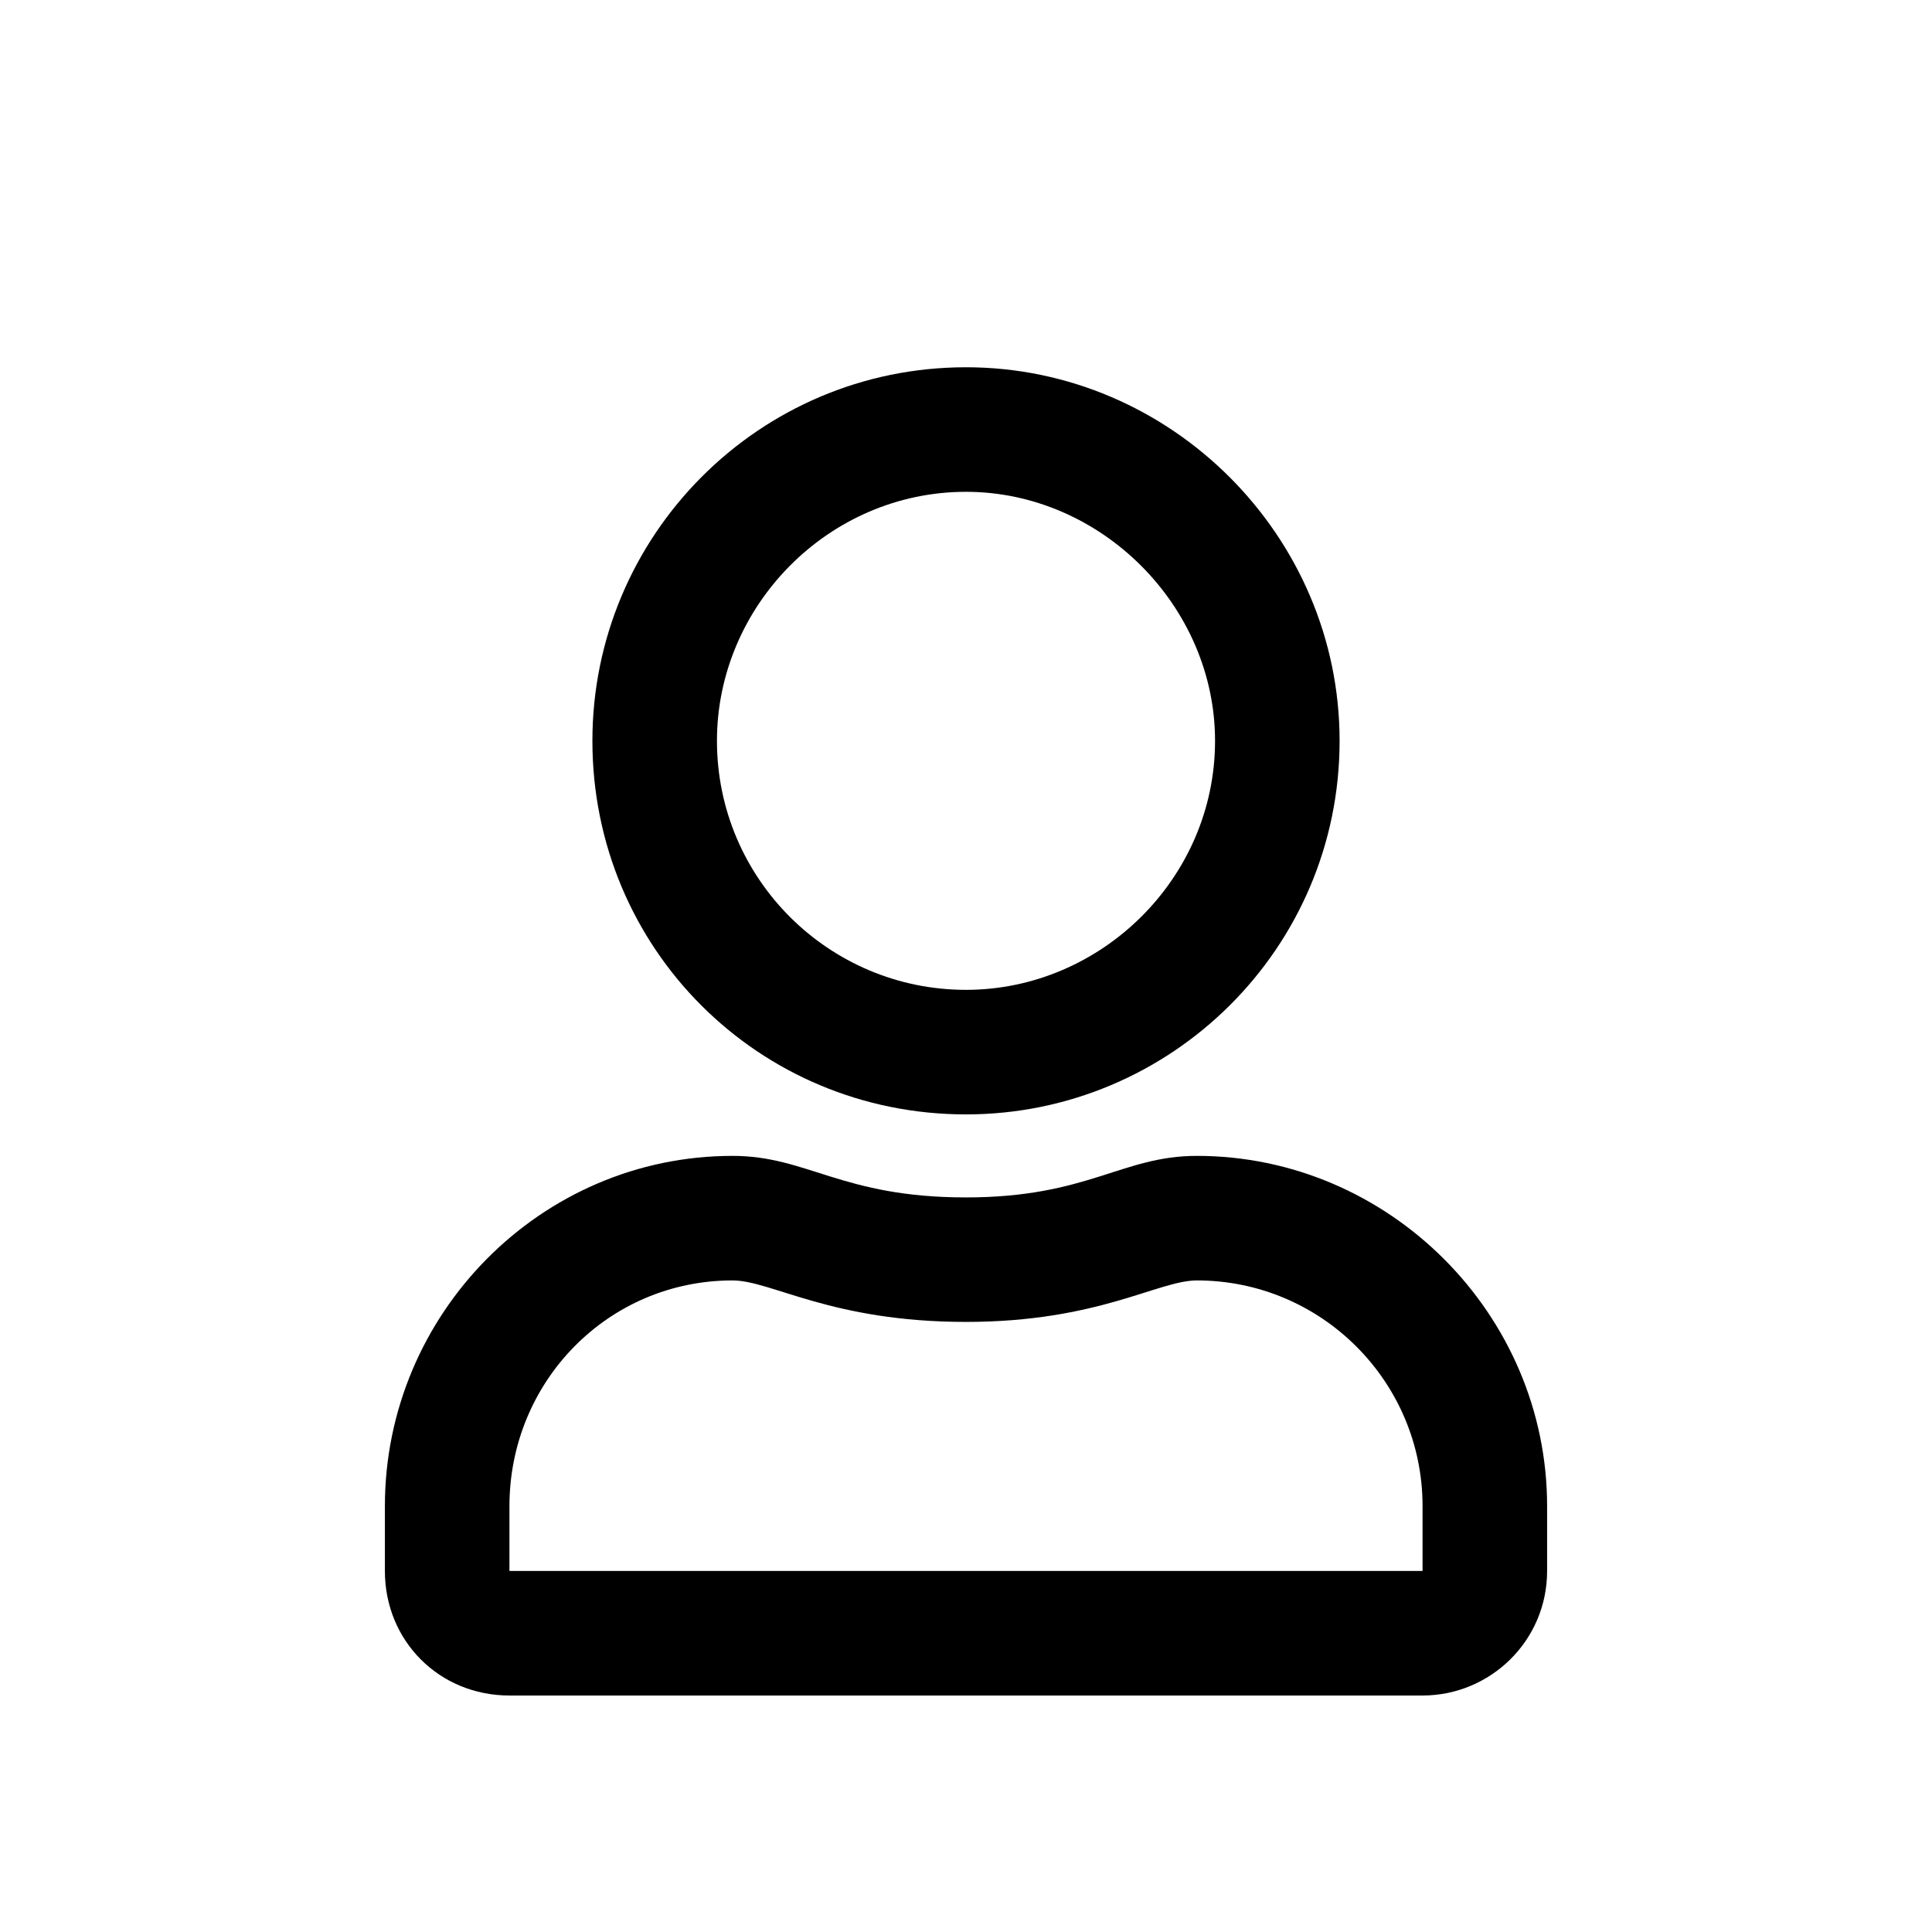
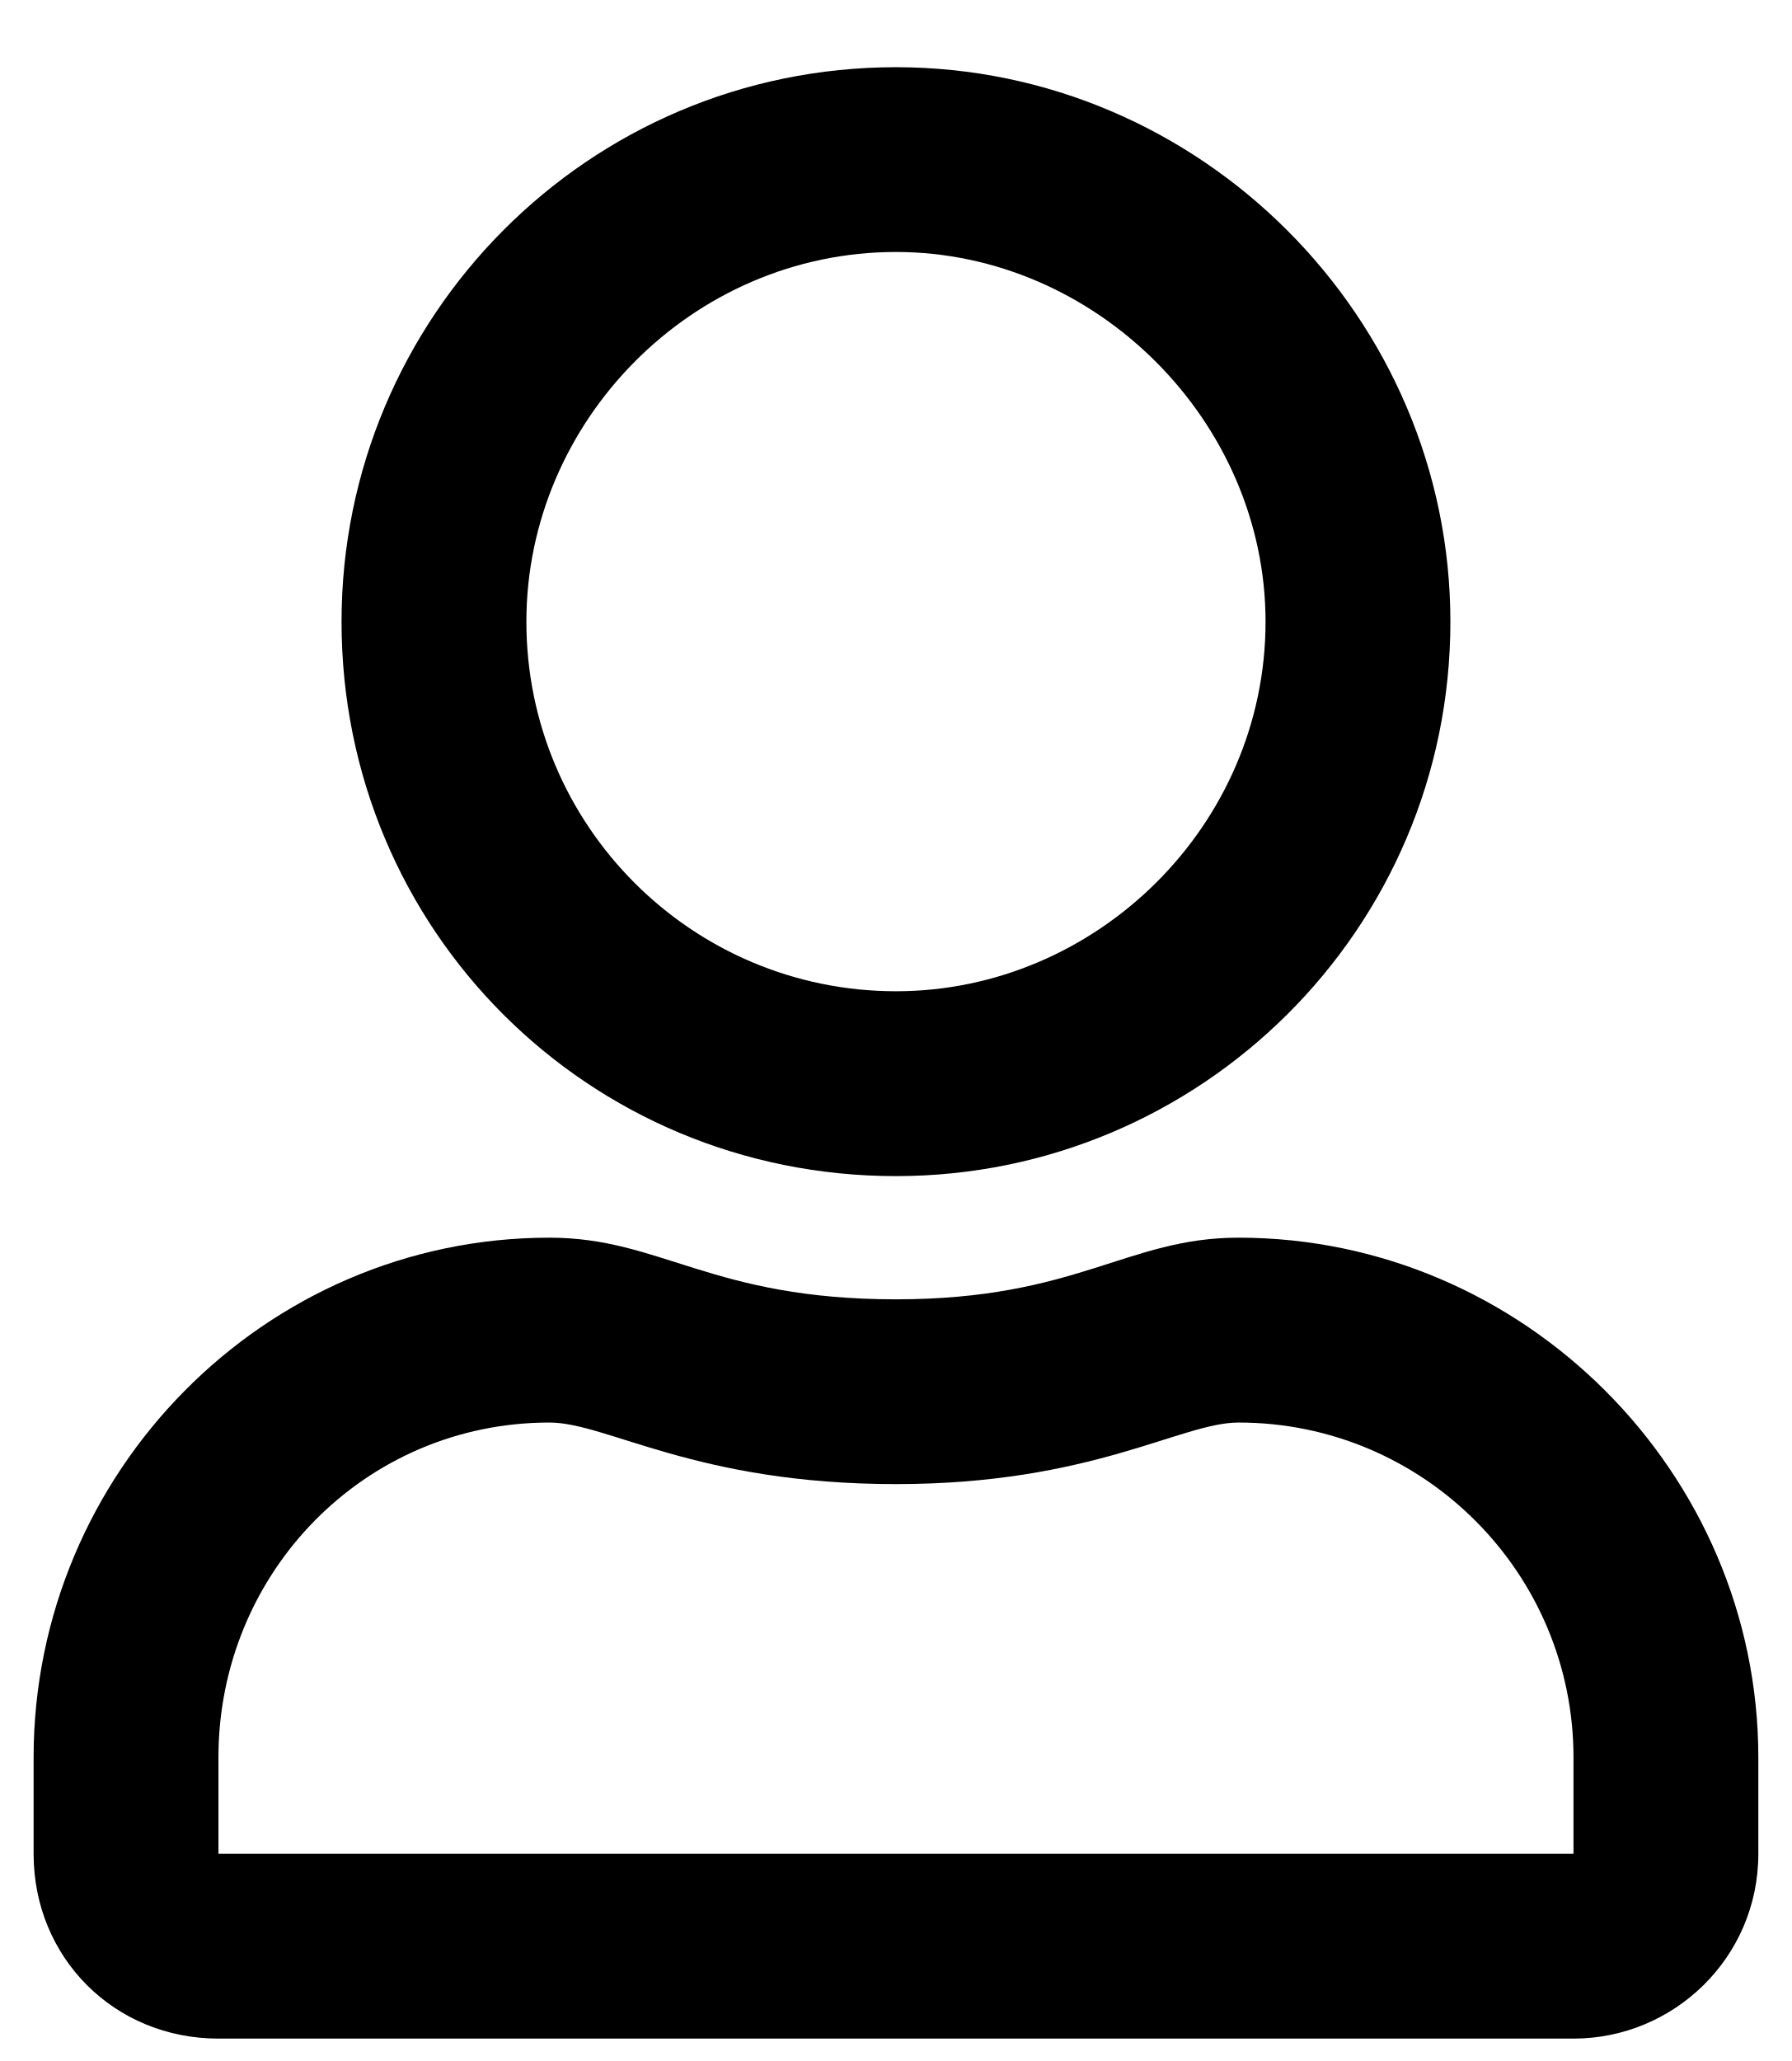
- <svg xmlns="http://www.w3.org/2000/svg" width="32" height="32" viewBox="0 0 32 32">
-   <g clip-path="url(#clip0_31_354)">
-     <path d="M19.824 19.145C18.578 19.145 18.02 19.833 16 19.833C13.938 19.833 13.379 19.145 12.133 19.145C8.953 19.145 6.375 21.767 6.375 24.946V26.02C6.375 27.181 7.277 28.083 8.438 28.083H23.562C24.68 28.083 25.625 27.181 25.625 26.02V24.946C25.625 21.767 23.004 19.145 19.824 19.145ZM23.562 26.02H8.438V24.946C8.438 22.884 10.07 21.208 12.133 21.208C12.777 21.208 13.766 21.895 16 21.895C18.191 21.895 19.18 21.208 19.824 21.208C21.887 21.208 23.562 22.884 23.562 24.946V26.02ZM16 18.458C19.395 18.458 22.188 15.708 22.188 12.271C22.188 8.876 19.395 6.083 16 6.083C12.562 6.083 9.812 8.876 9.812 12.271C9.812 15.708 12.562 18.458 16 18.458ZM16 8.146C18.234 8.146 20.125 10.036 20.125 12.271C20.125 14.548 18.234 16.395 16 16.395C13.723 16.395 11.875 14.548 11.875 12.271C11.875 10.036 13.723 8.146 16 8.146Z" />
-   </g>
-   <defs>
-     <clipPath id="clip0_31_354">
-       <rect width="32" height="32" />
-     </clipPath>
-   </defs>
+ <svg xmlns="http://www.w3.org/2000/svg" width="20" height="23" viewBox="0 0 20 23">
+   <path d="M13.824 13.812C12.578 13.812 12.02 14.5 10 14.5C7.938 14.5 7.379 13.812 6.133 13.812C2.953 13.812 0.375 16.434 0.375 19.613V20.688C0.375 21.848 1.277 22.75 2.438 22.75H17.562C18.68 22.75 19.625 21.848 19.625 20.688V19.613C19.625 16.434 17.004 13.812 13.824 13.812ZM17.562 20.688H2.438V19.613C2.438 17.551 4.07 15.875 6.133 15.875C6.777 15.875 7.766 16.562 10 16.562C12.191 16.562 13.18 15.875 13.824 15.875C15.887 15.875 17.562 17.551 17.562 19.613V20.688ZM10 13.125C13.395 13.125 16.188 10.375 16.188 6.938C16.188 3.543 13.395 0.75 10 0.75C6.562 0.75 3.812 3.543 3.812 6.938C3.812 10.375 6.562 13.125 10 13.125ZM10 2.812C12.234 2.812 14.125 4.703 14.125 6.938C14.125 9.215 12.234 11.062 10 11.062C7.723 11.062 5.875 9.215 5.875 6.938C5.875 4.703 7.723 2.812 10 2.812Z" />
</svg>
